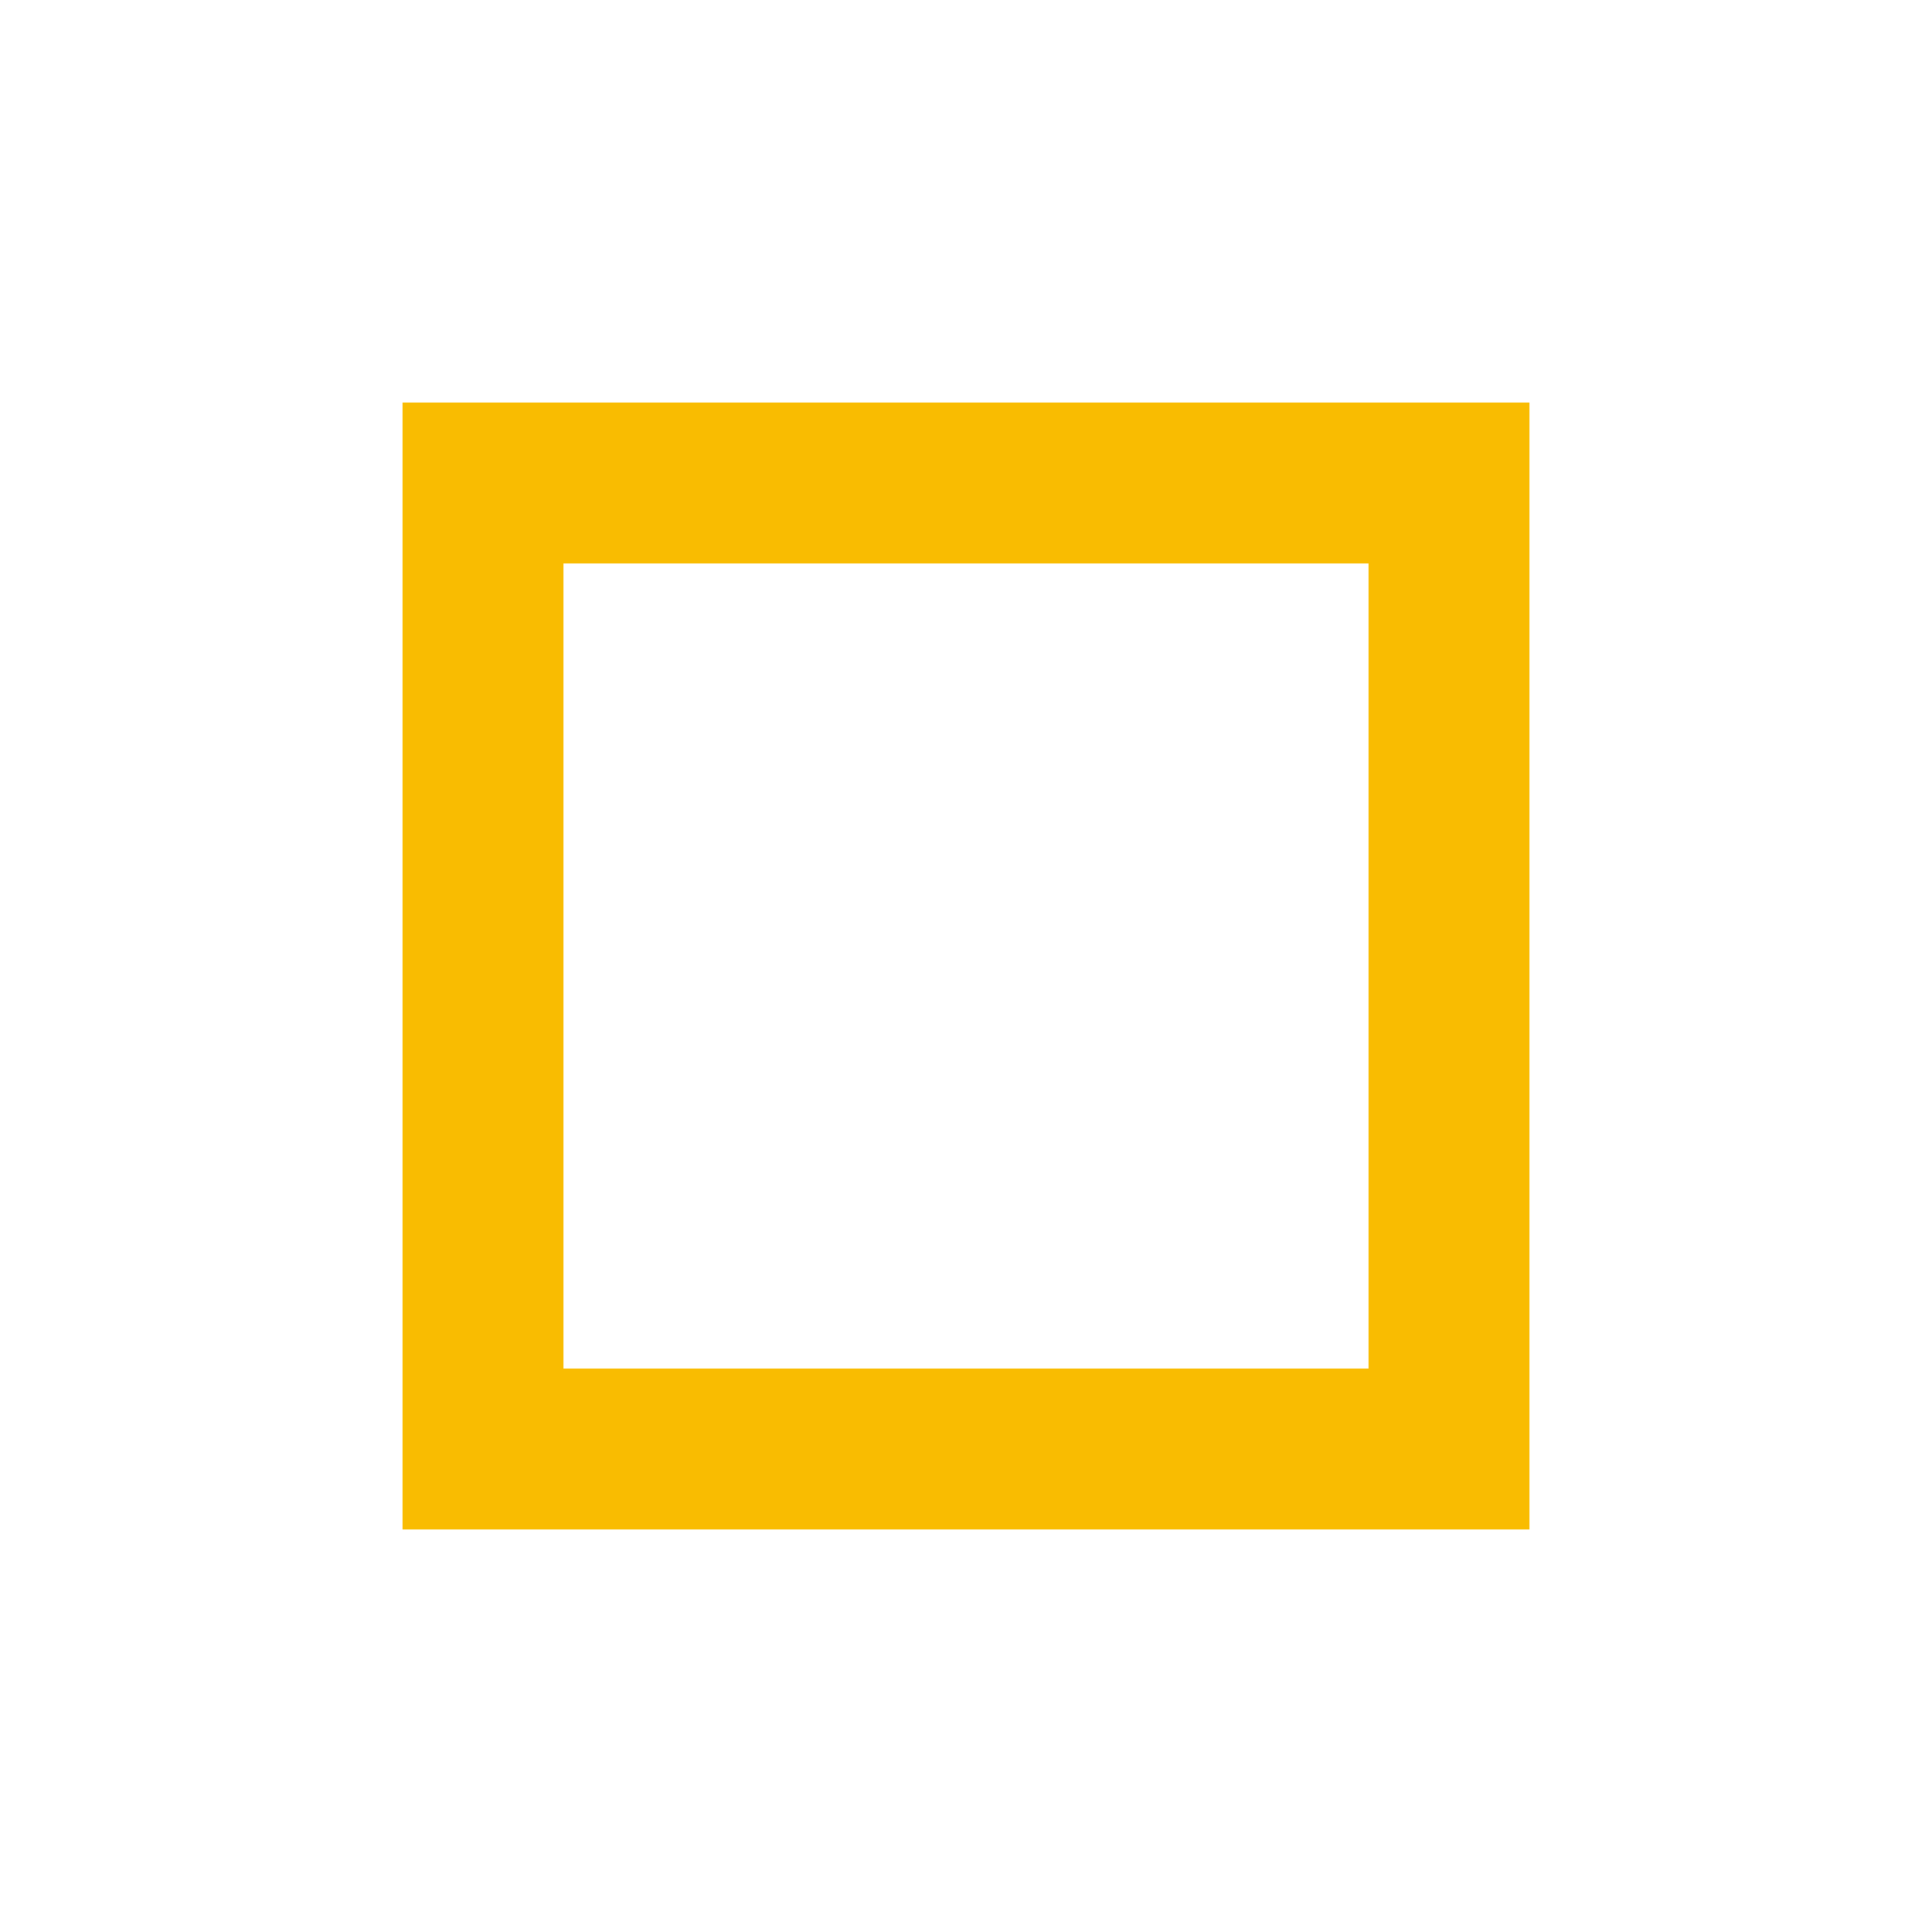
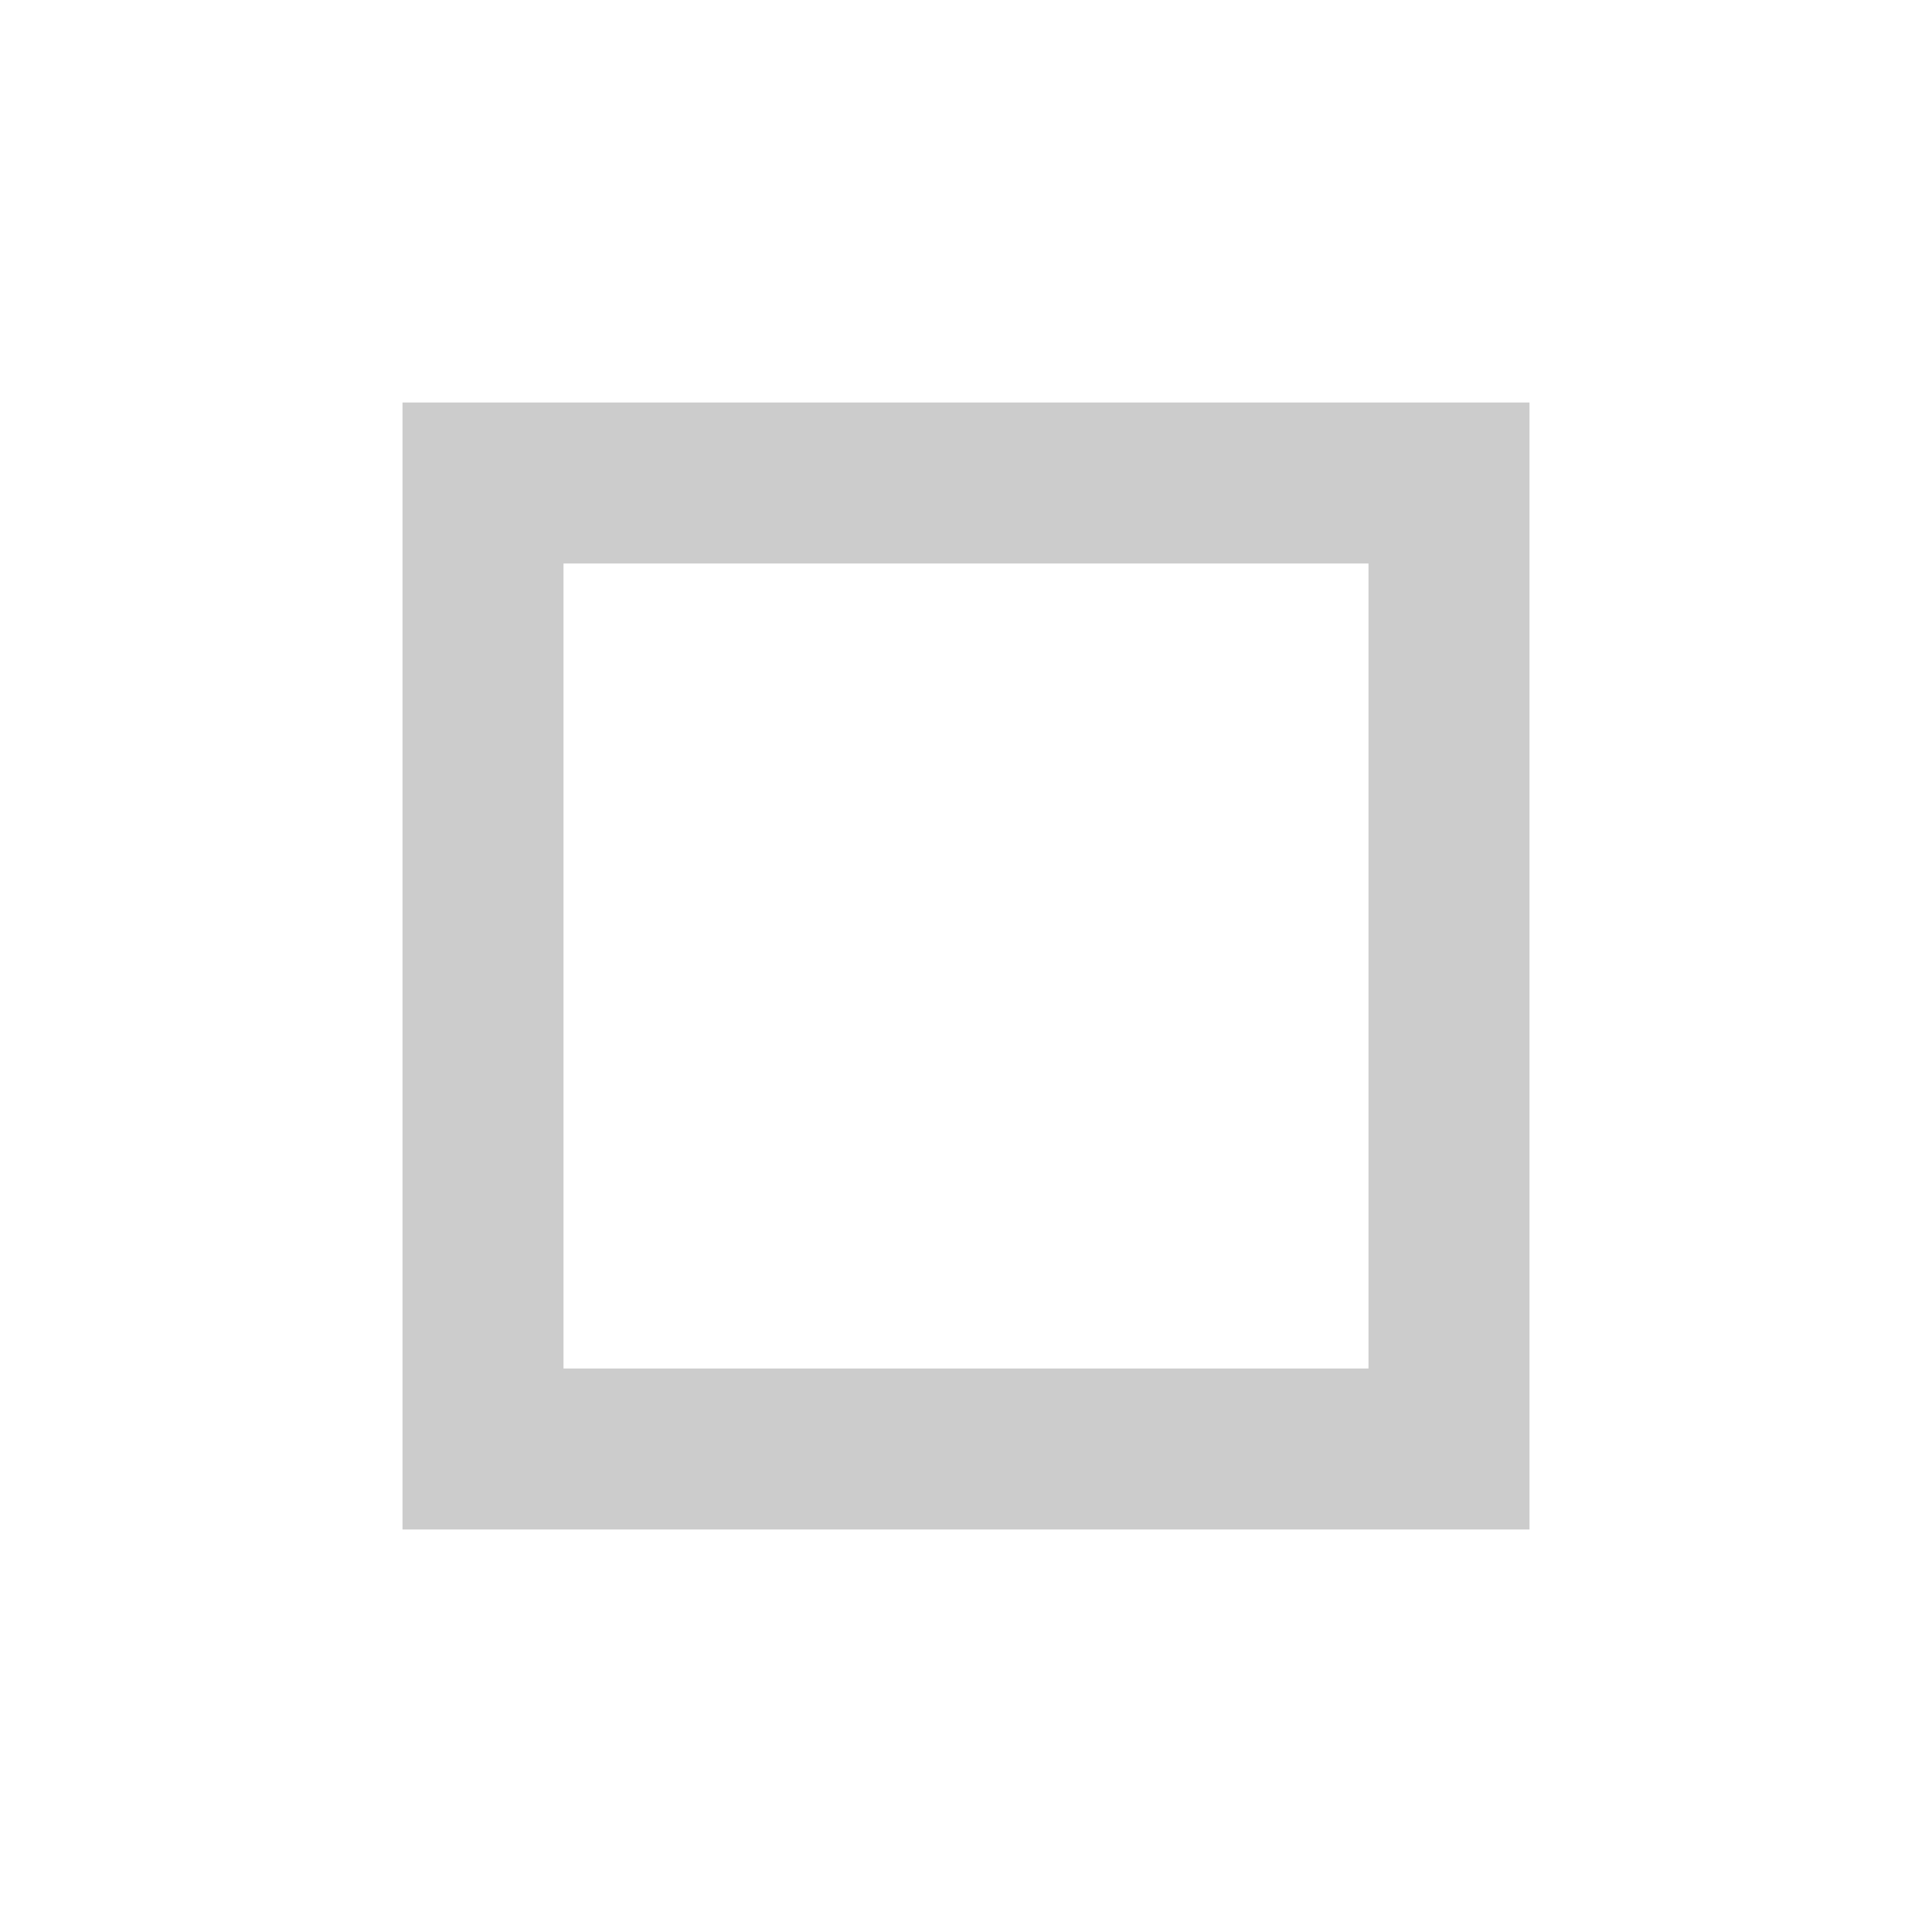
<svg xmlns="http://www.w3.org/2000/svg" viewBox="0 0 24 24" width="24" height="24" class="svg_icon">
  <svg viewBox="-60 -60 120 120">
-     <path stroke-width="10" stroke="#f9bc01" fill="none" d="m-30,-30l0,60l60,0l0,-60z" />
+     <path stroke-width="10" stroke="#CCCCCC" fill="none" d="m-30,-30l0,60l60,0l0,-60z" />
  </svg>
</svg>
